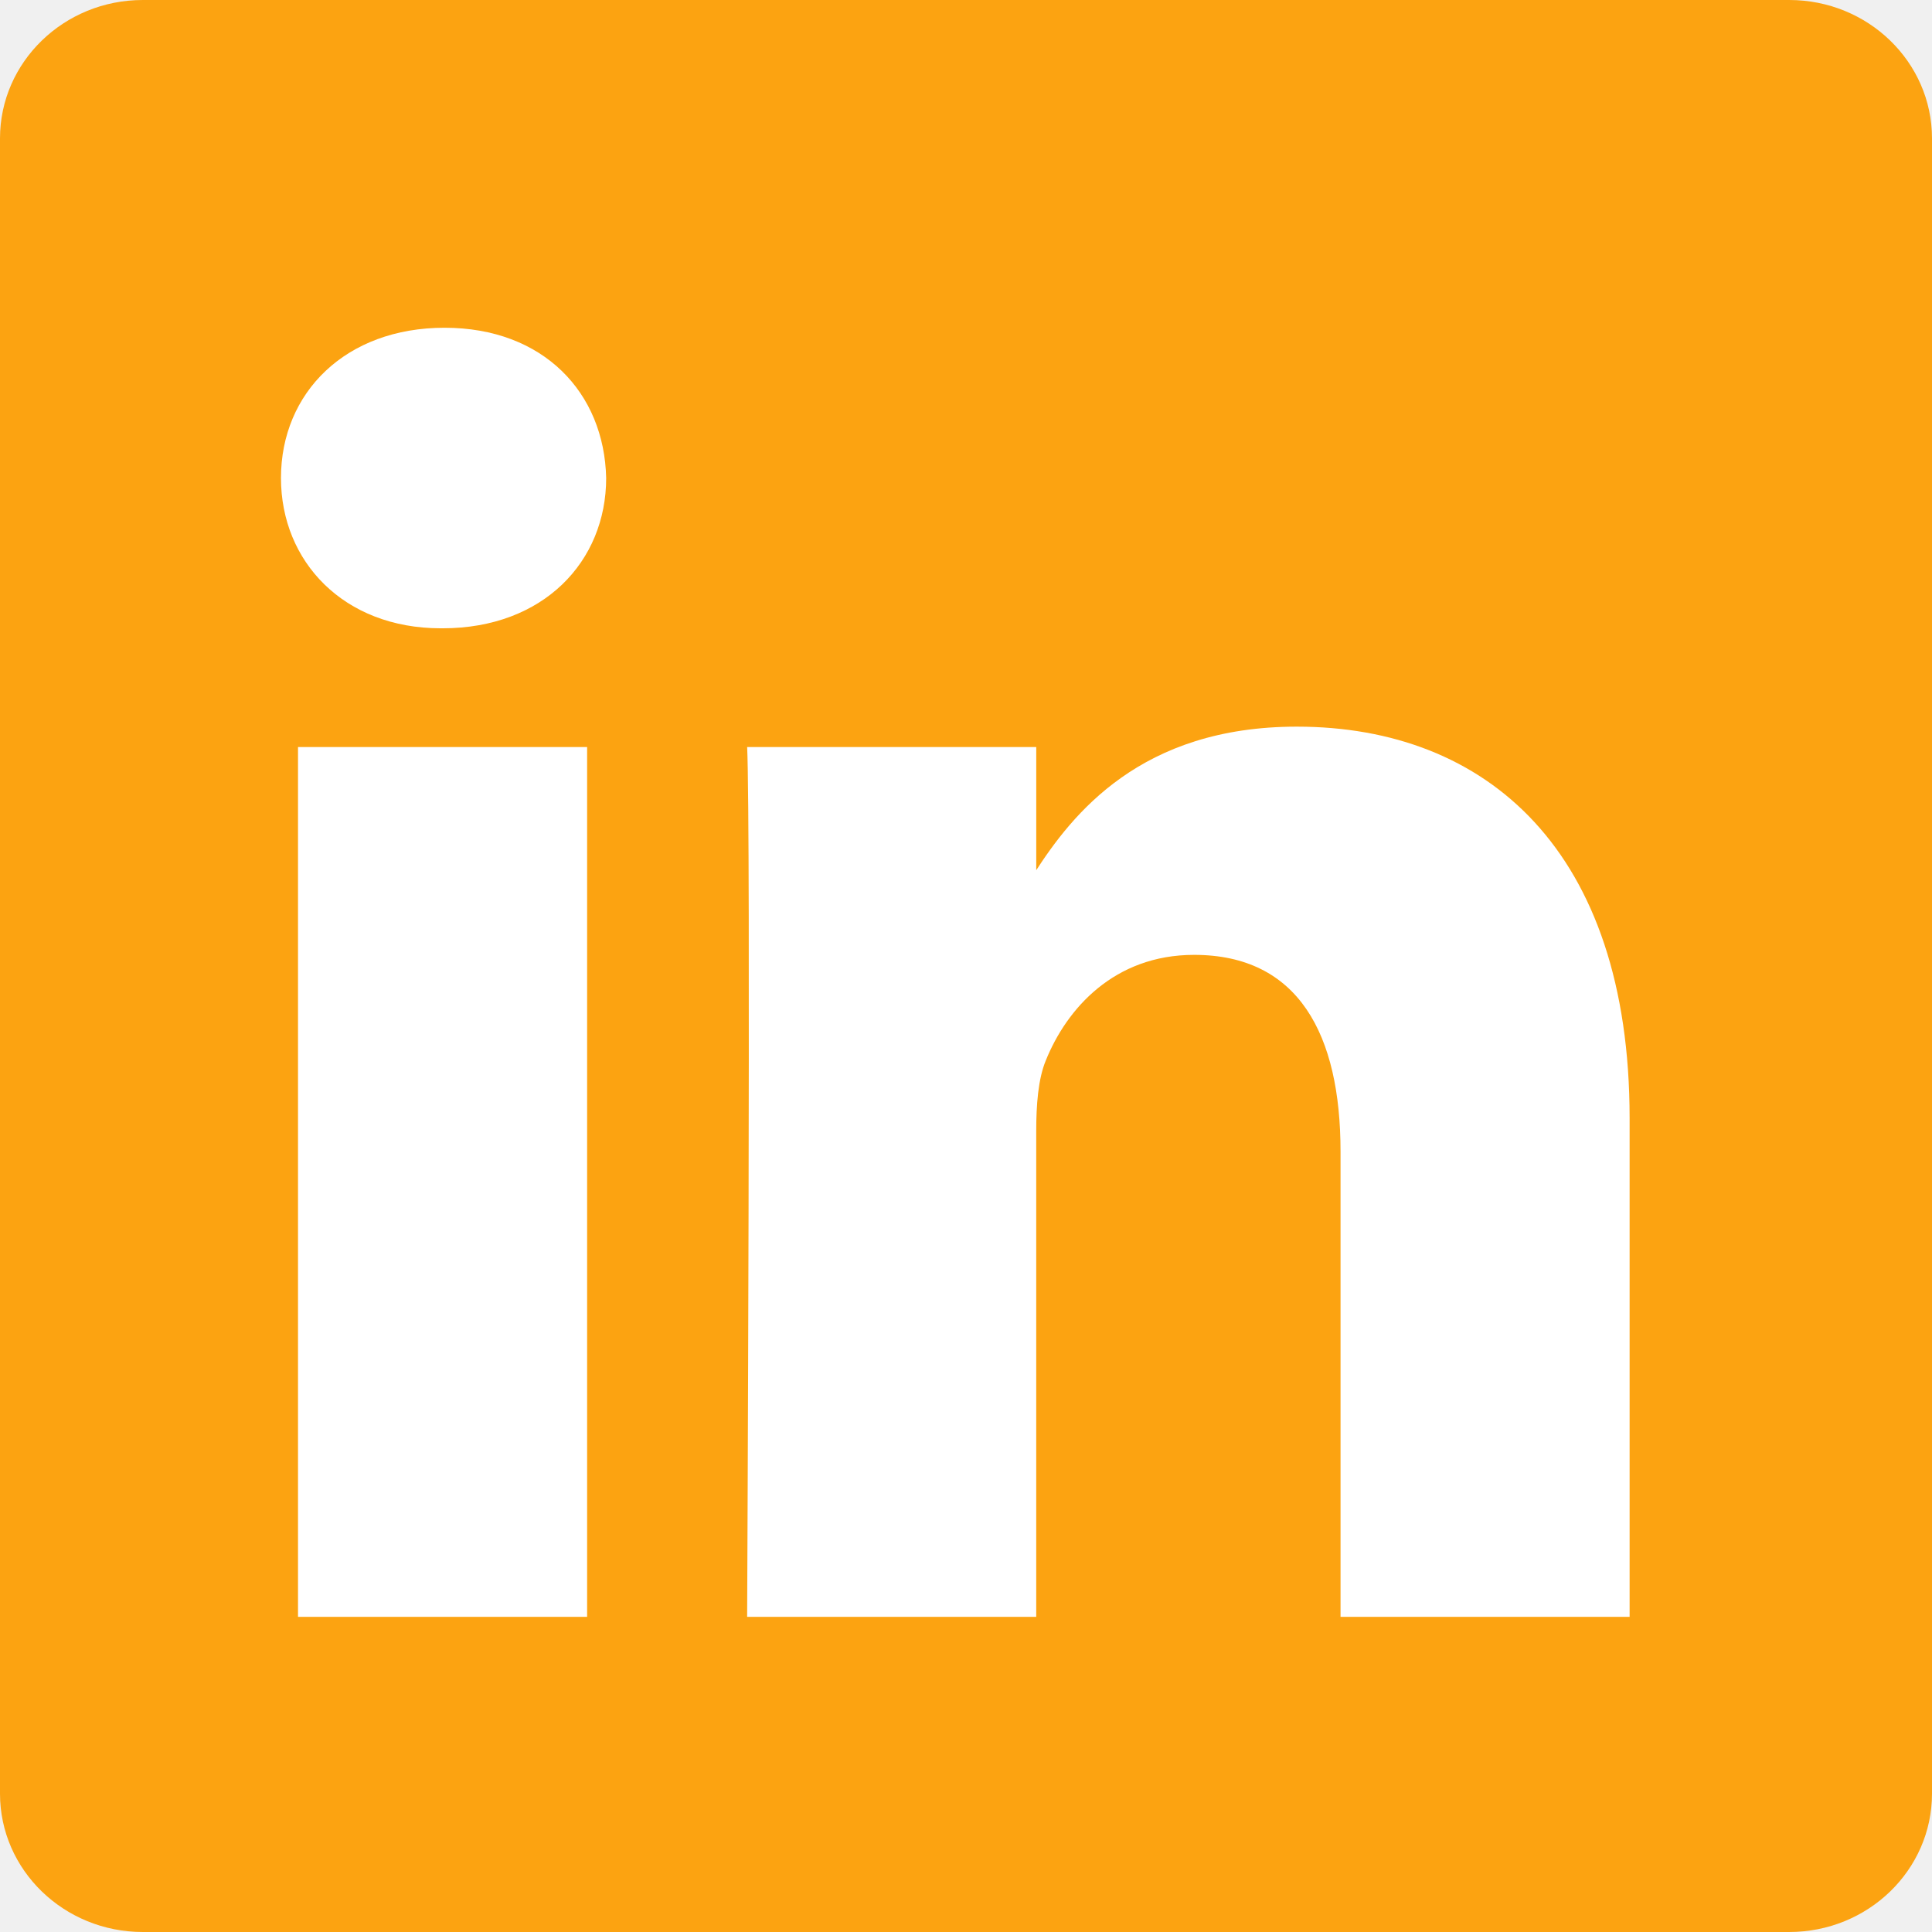
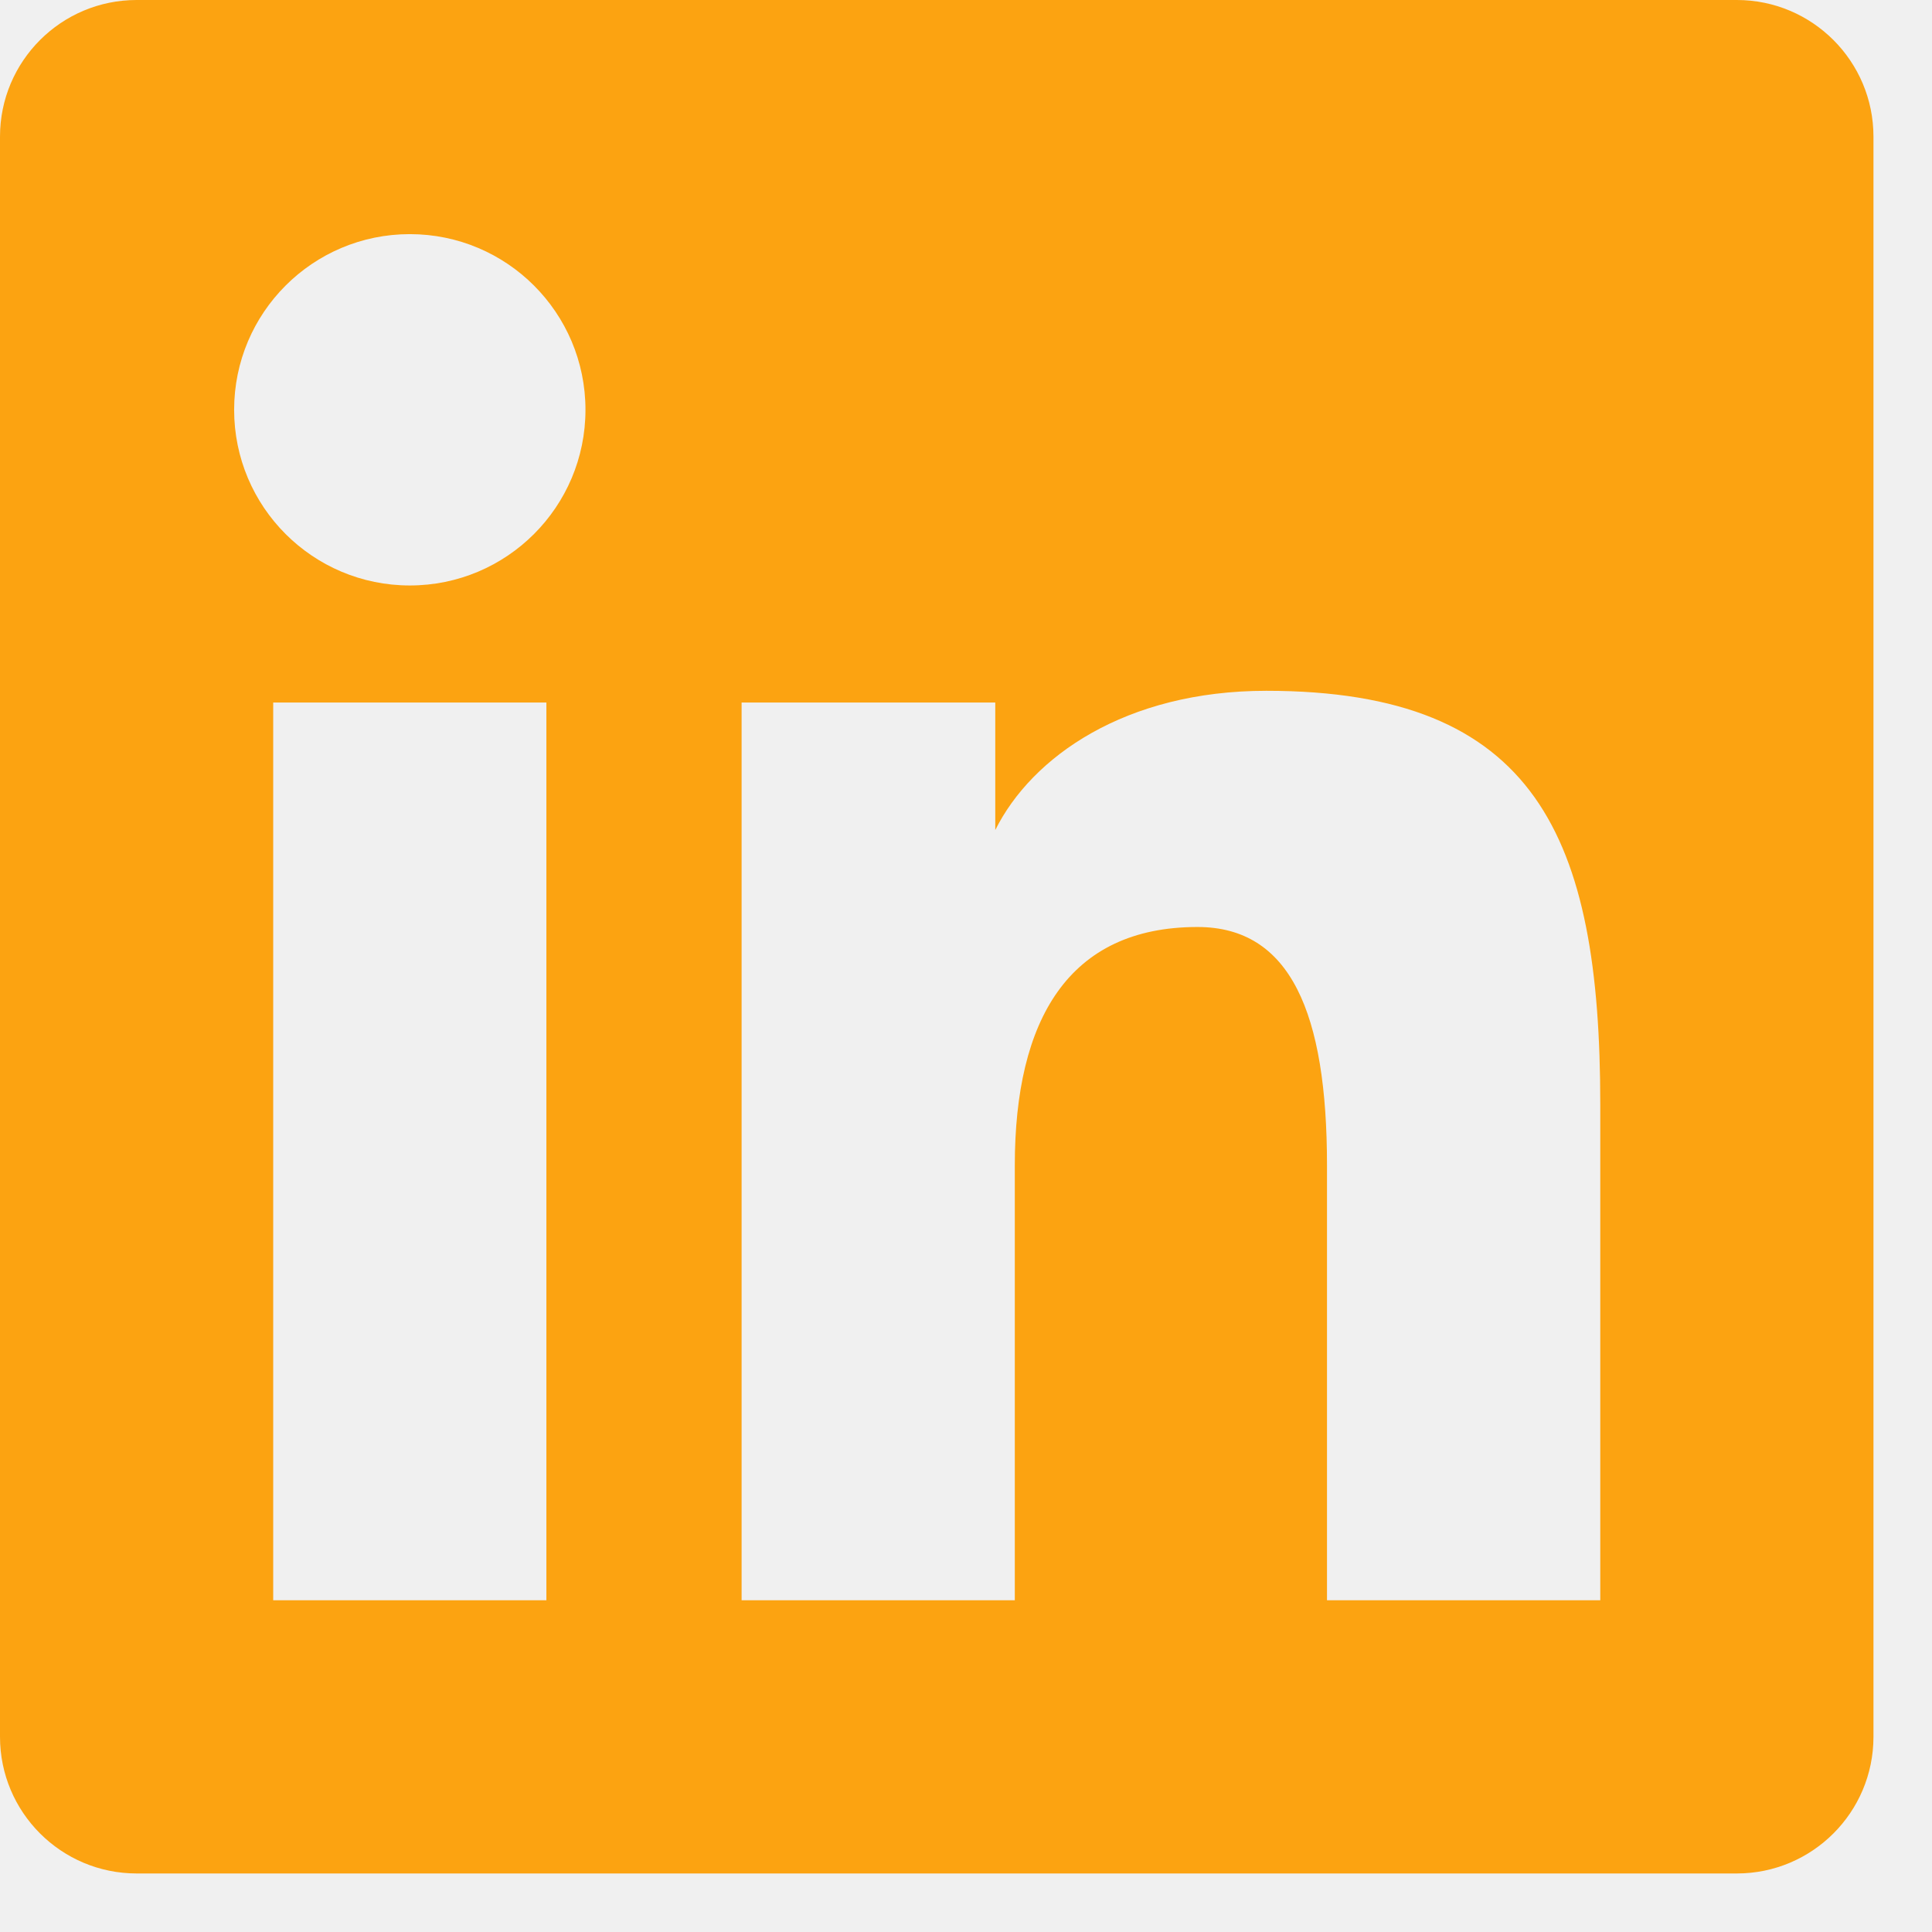
- <svg xmlns="http://www.w3.org/2000/svg" width="800px" height="800px" viewBox="0 0 256 256">
-   <g fill="none">
-     <path d="M0 18.338C0 8.216 8.474 0 18.92 0h218.16C247.53 0 256 8.216 256 18.338v219.327C256 247.79 247.53 256 237.08 256H18.92C8.475 256 0 247.791 0 237.668V18.335z" fill="#FCA311" />
-     <path d="M77.796 214.238V98.986H39.488v115.252H77.8zM58.65 83.253c13.356 0 21.671-8.85 21.671-19.91-.25-11.312-8.315-19.915-21.417-19.915-13.111 0-21.674 8.603-21.674 19.914 0 11.06 8.312 19.91 21.169 19.91h.248zM99 214.238h38.305v-64.355c0-3.44.25-6.889 1.262-9.346 2.768-6.885 9.071-14.012 19.656-14.012 13.858 0 19.405 10.568 19.405 26.063v61.65h38.304v-66.082c0-35.399-18.896-51.872-44.099-51.872-20.663 0-29.738 11.549-34.78 19.415h.255V98.99H99.002c.5 10.812-.003 115.252-.003 115.252z" fill="#ffffff" />
+ <svg xmlns="http://www.w3.org/2000/svg" height="27" width="27" viewBox="0 0 27 27" focusable="false" class="h-[34px] w-[34px] babybear:h-[26px] babybear:w-[26px] lazy-loaded" aria-busy="false">
+   <g fill="#FCA311">
+     <path d="M1.91 0h22.363a1.91 1.91 0 011.909 1.91v22.363a1.91 1.91 0 01-1.91 1.909H1.91A1.91 1.91 0 010 24.272V1.91A1.91 1.91 0 011.91 0zm1.908 22.364h3.818V9.818H3.818zM8.182 5.727a2.455 2.455 0 10-4.91 0 2.455 2.455 0 004.91 0zm2.182 4.091v12.546h3.818v-6.077c0-2.037.75-3.332 2.553-3.332 1.3 0 1.81 1.201 1.81 3.332v6.077h3.819v-6.93c0-3.74-.895-5.78-4.667-5.78-1.967 0-3.277.921-3.788 1.946V9.818z" fill="#FCA311" fill-rule="evenodd" />
  </g>
</svg>
